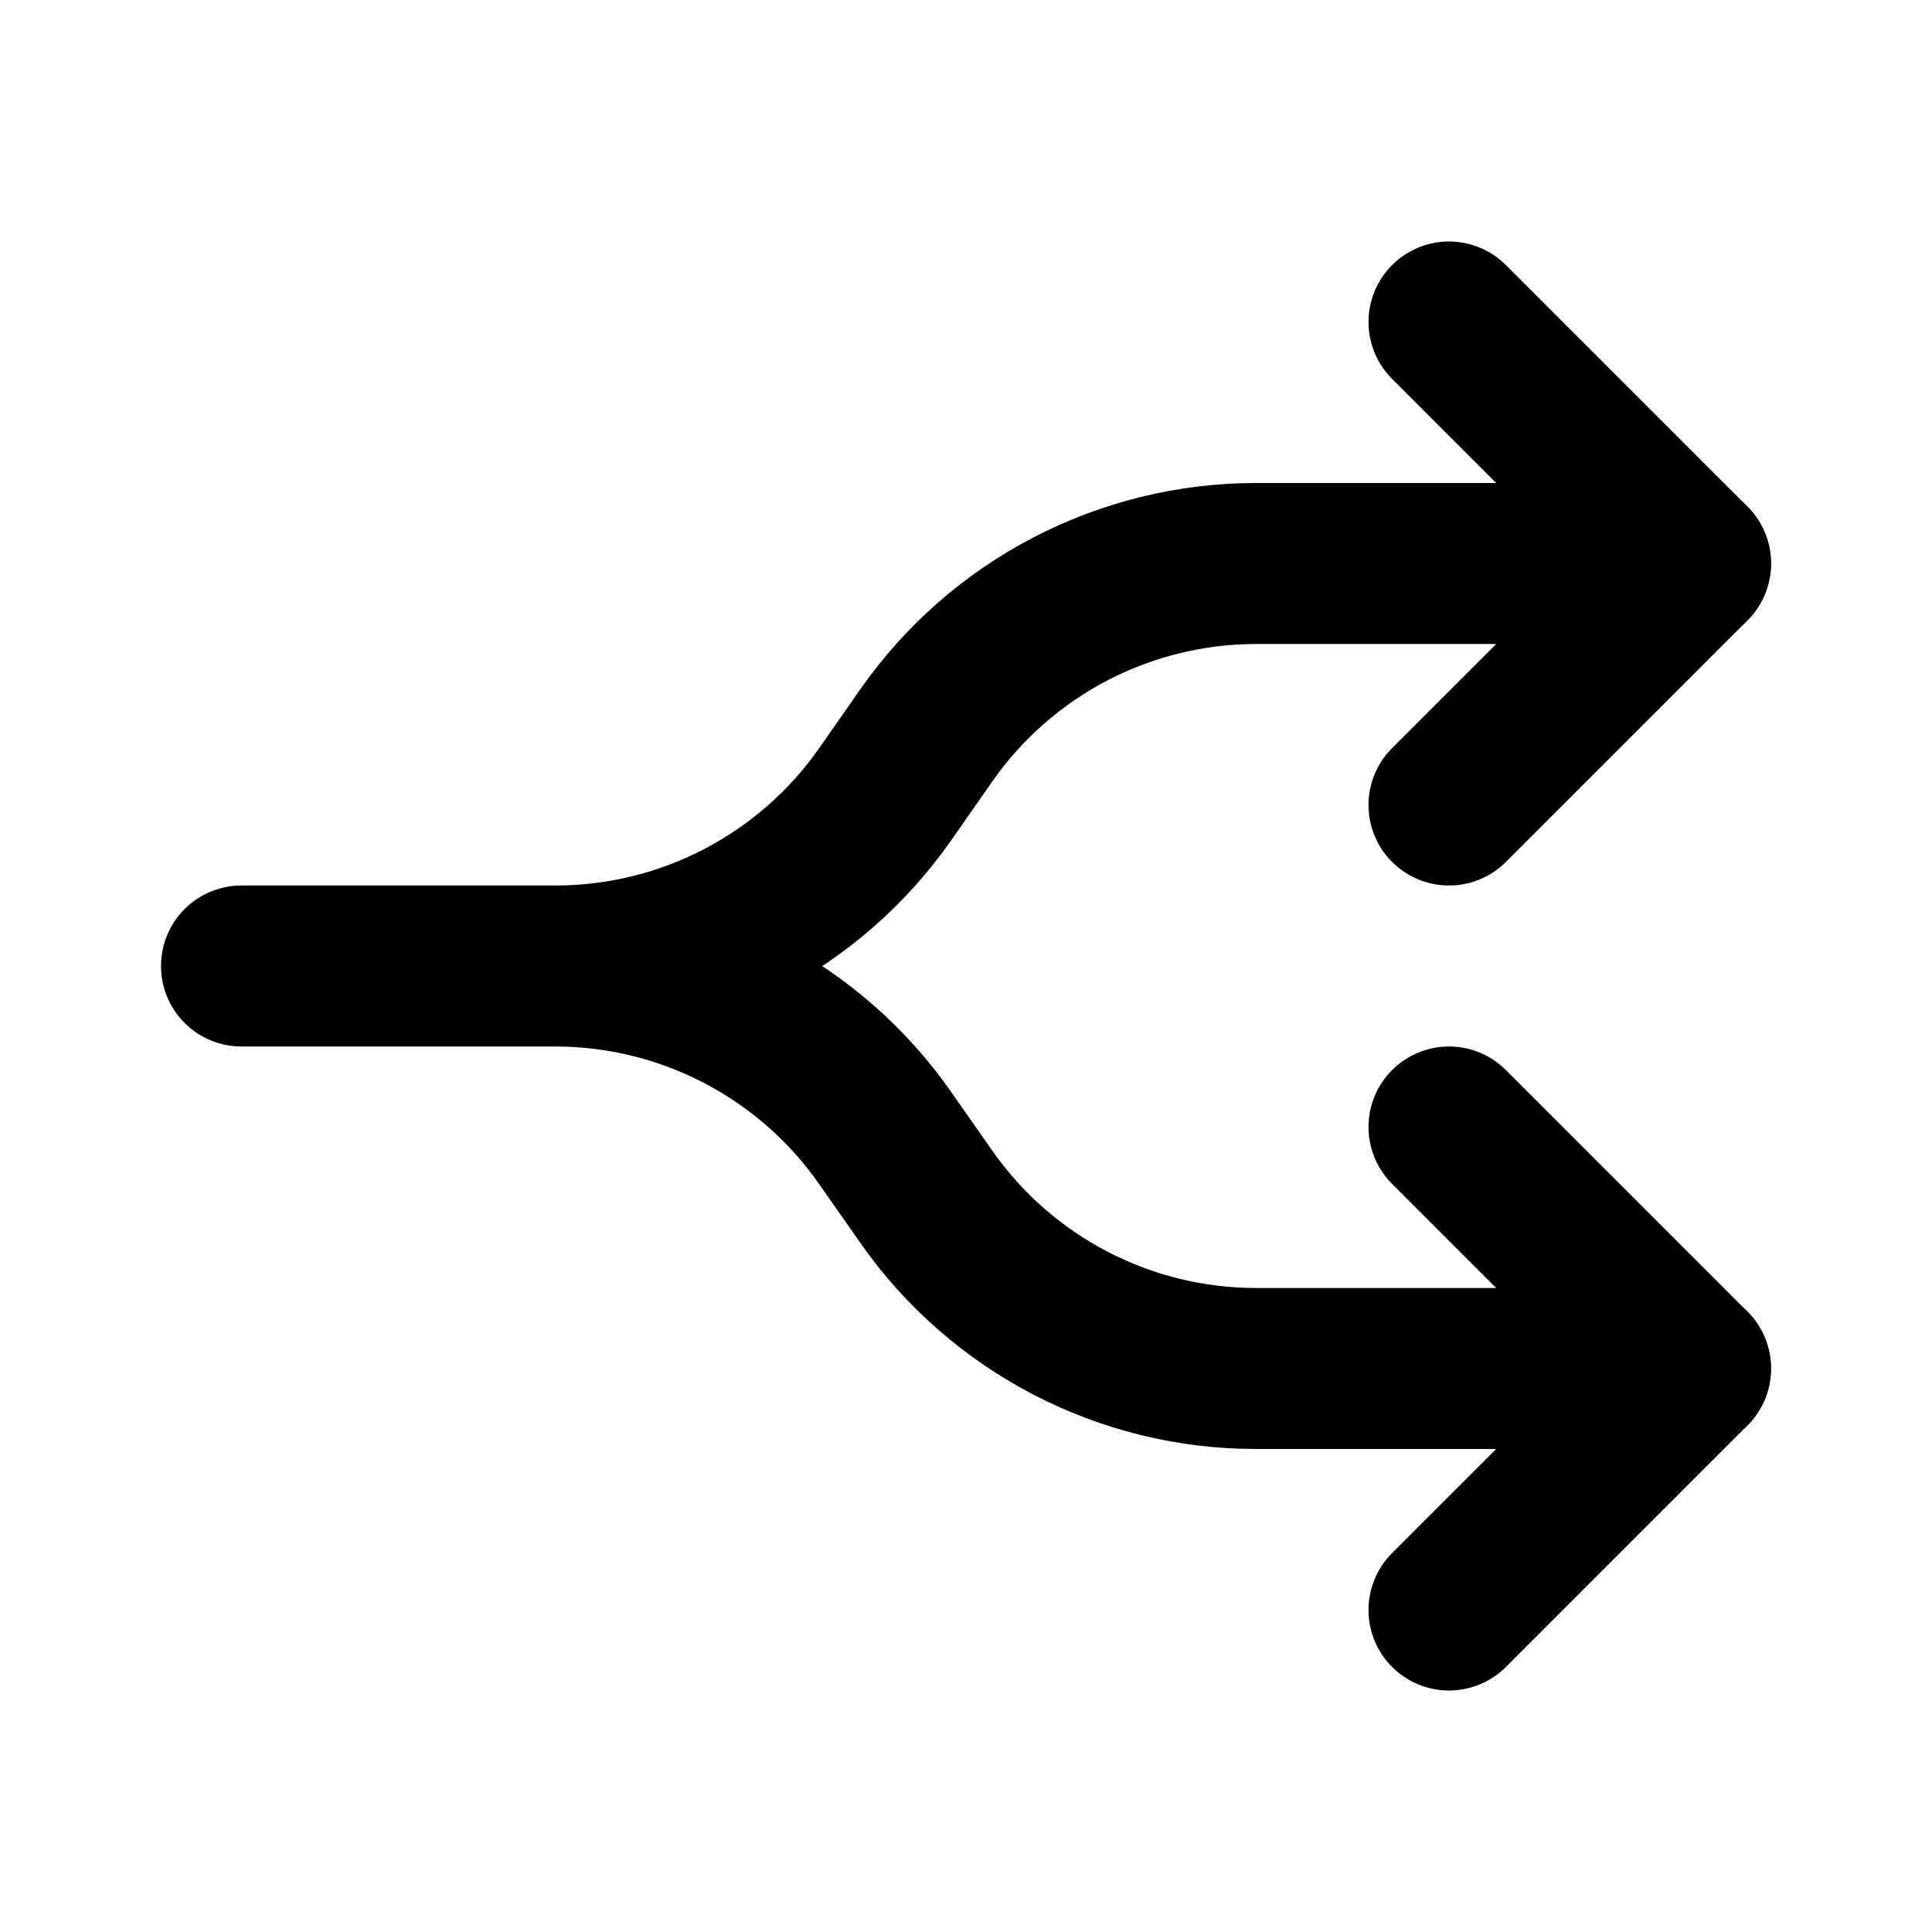
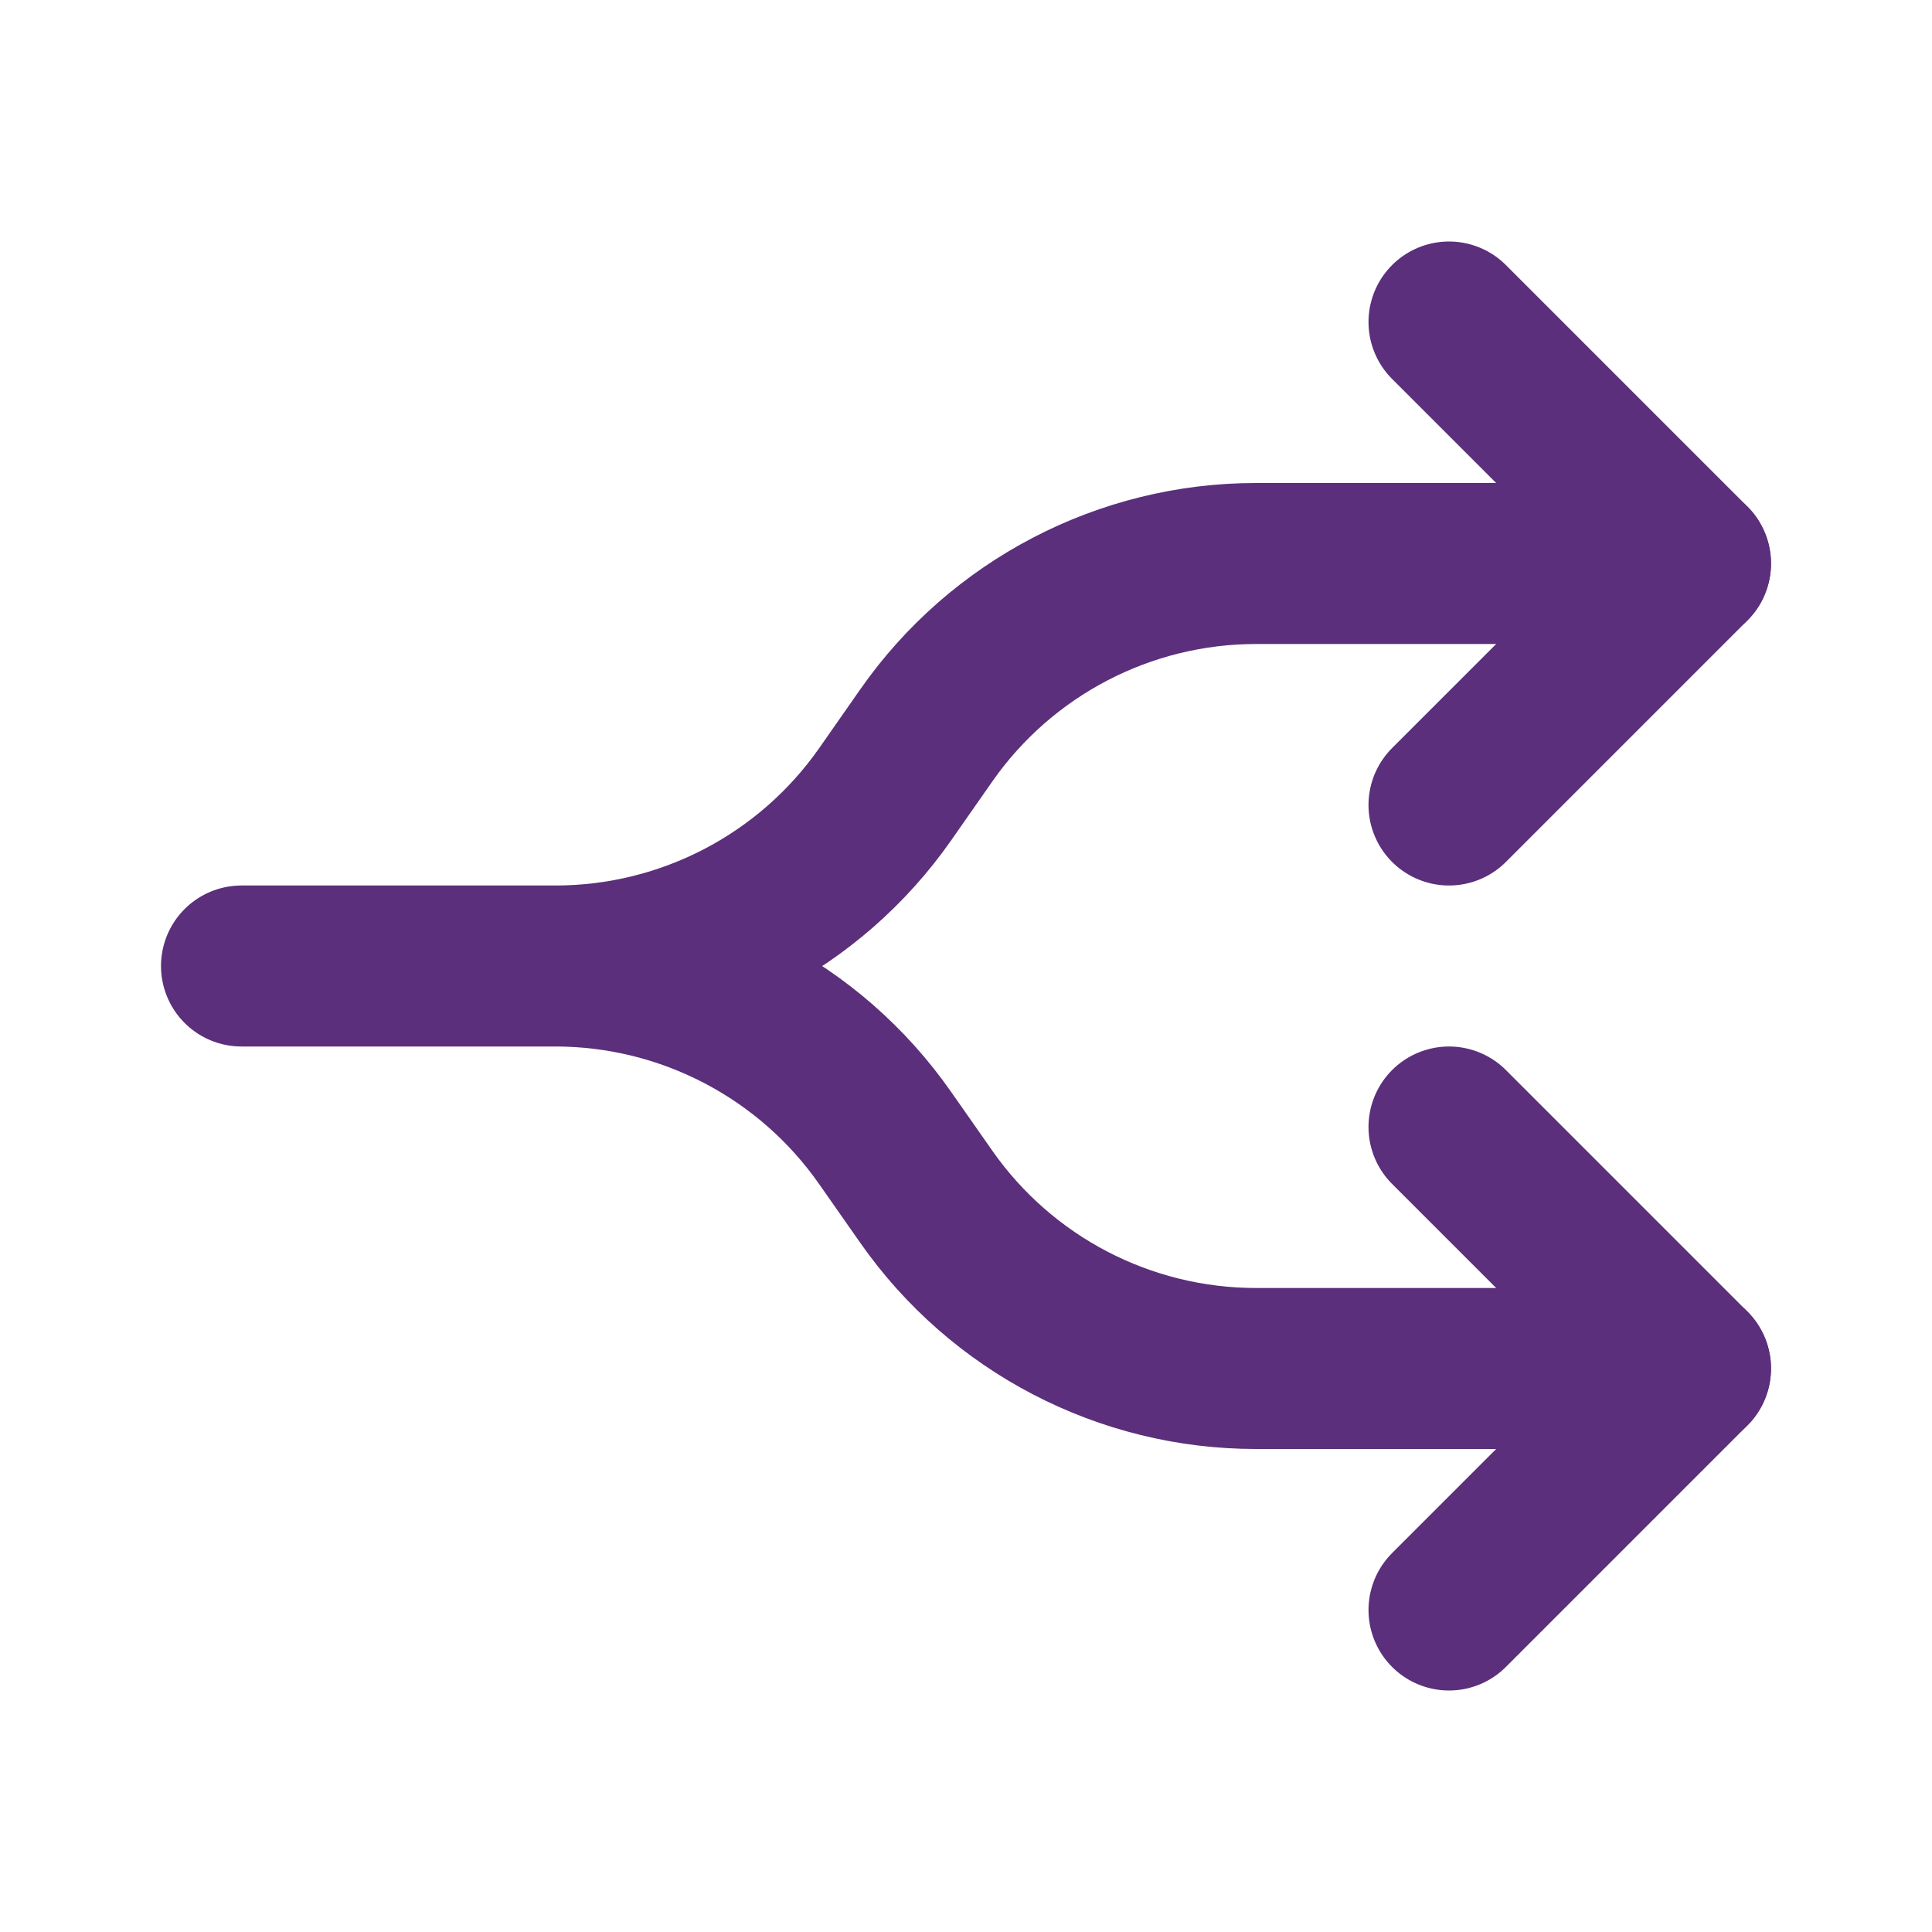
<svg xmlns="http://www.w3.org/2000/svg" viewBox="0 0 24 24">
-   <g fill="none" stroke="currentColor" stroke-linecap="round" stroke-linejoin="round" stroke-width="2">
+   <g fill="none" stroke="#5B2F7B" stroke-linecap="round" stroke-linejoin="round" stroke-width="2">
    <path d="M21 17h-5.397a5 5 0 0 1-4.096-2.133l-.514-.734A5 5 0 0 0 6.897 12H3m18-5h-5.395a5 5 0 0 0-4.098 2.135l-.51.73A5 5 0 0 1 6.9 12H3" />
    <path d="m18 10l3-3l-3-3m0 16l3-3l-3-3" />
  </g>
</svg>
